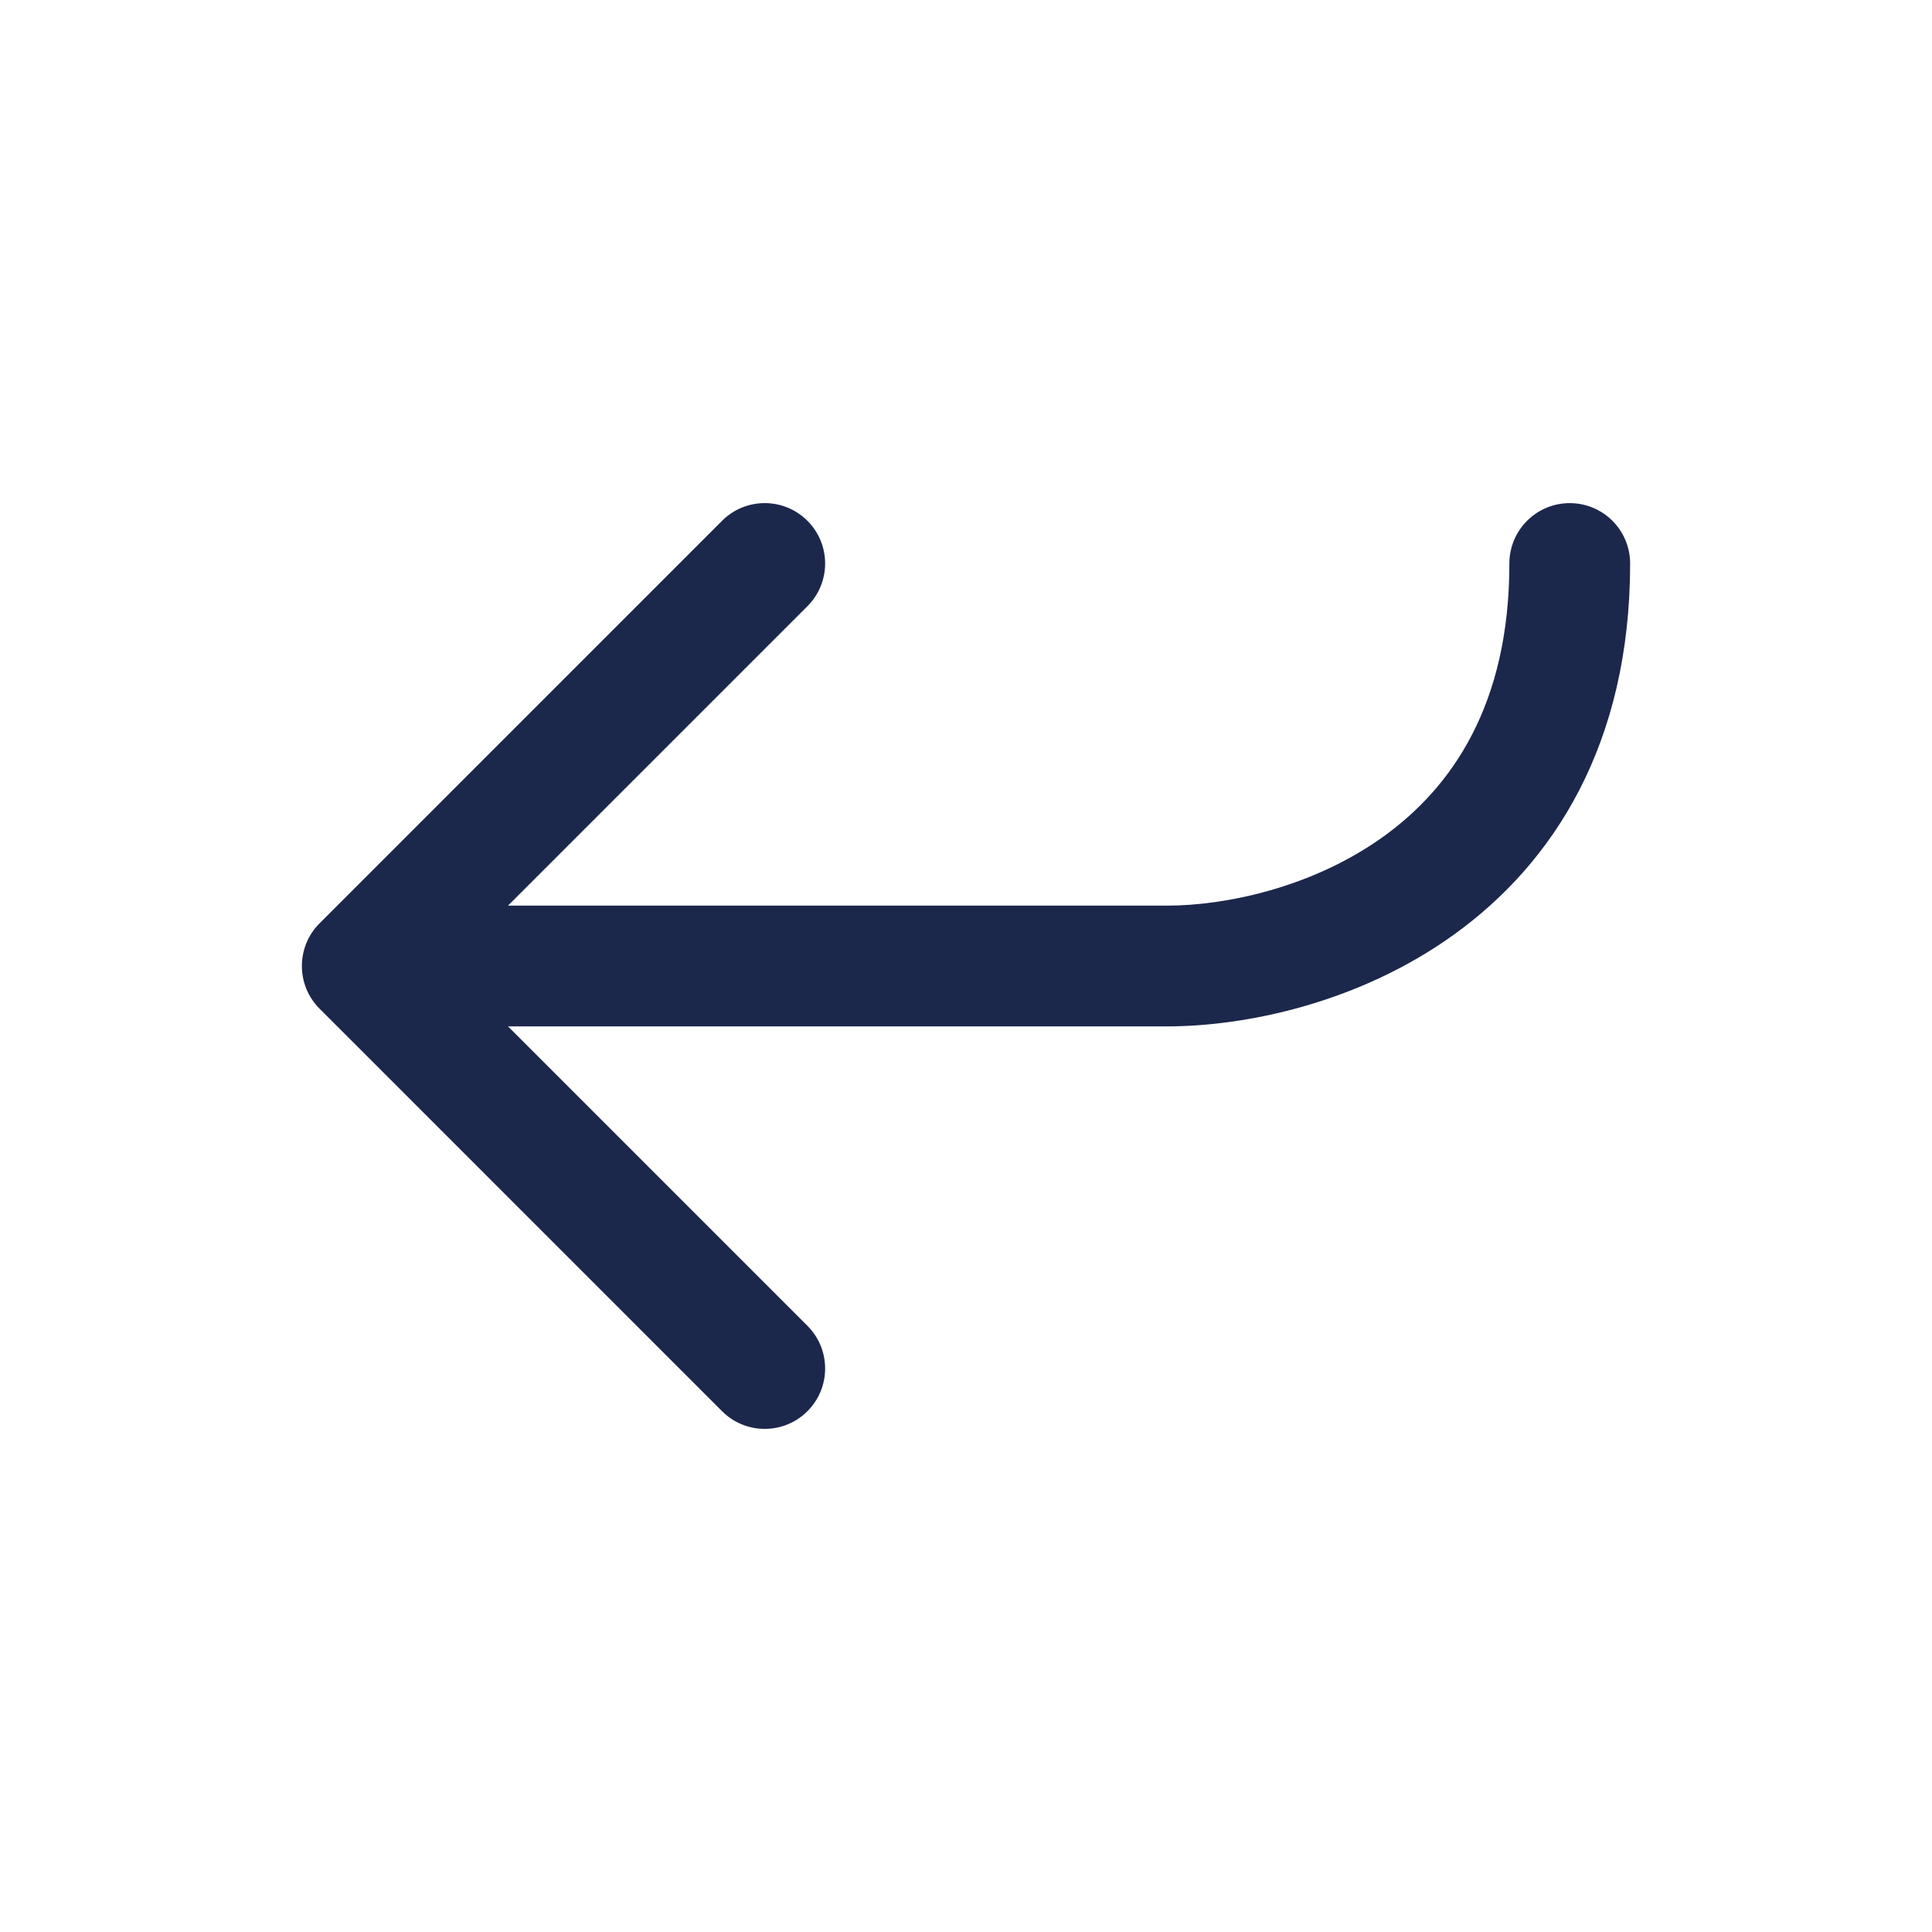
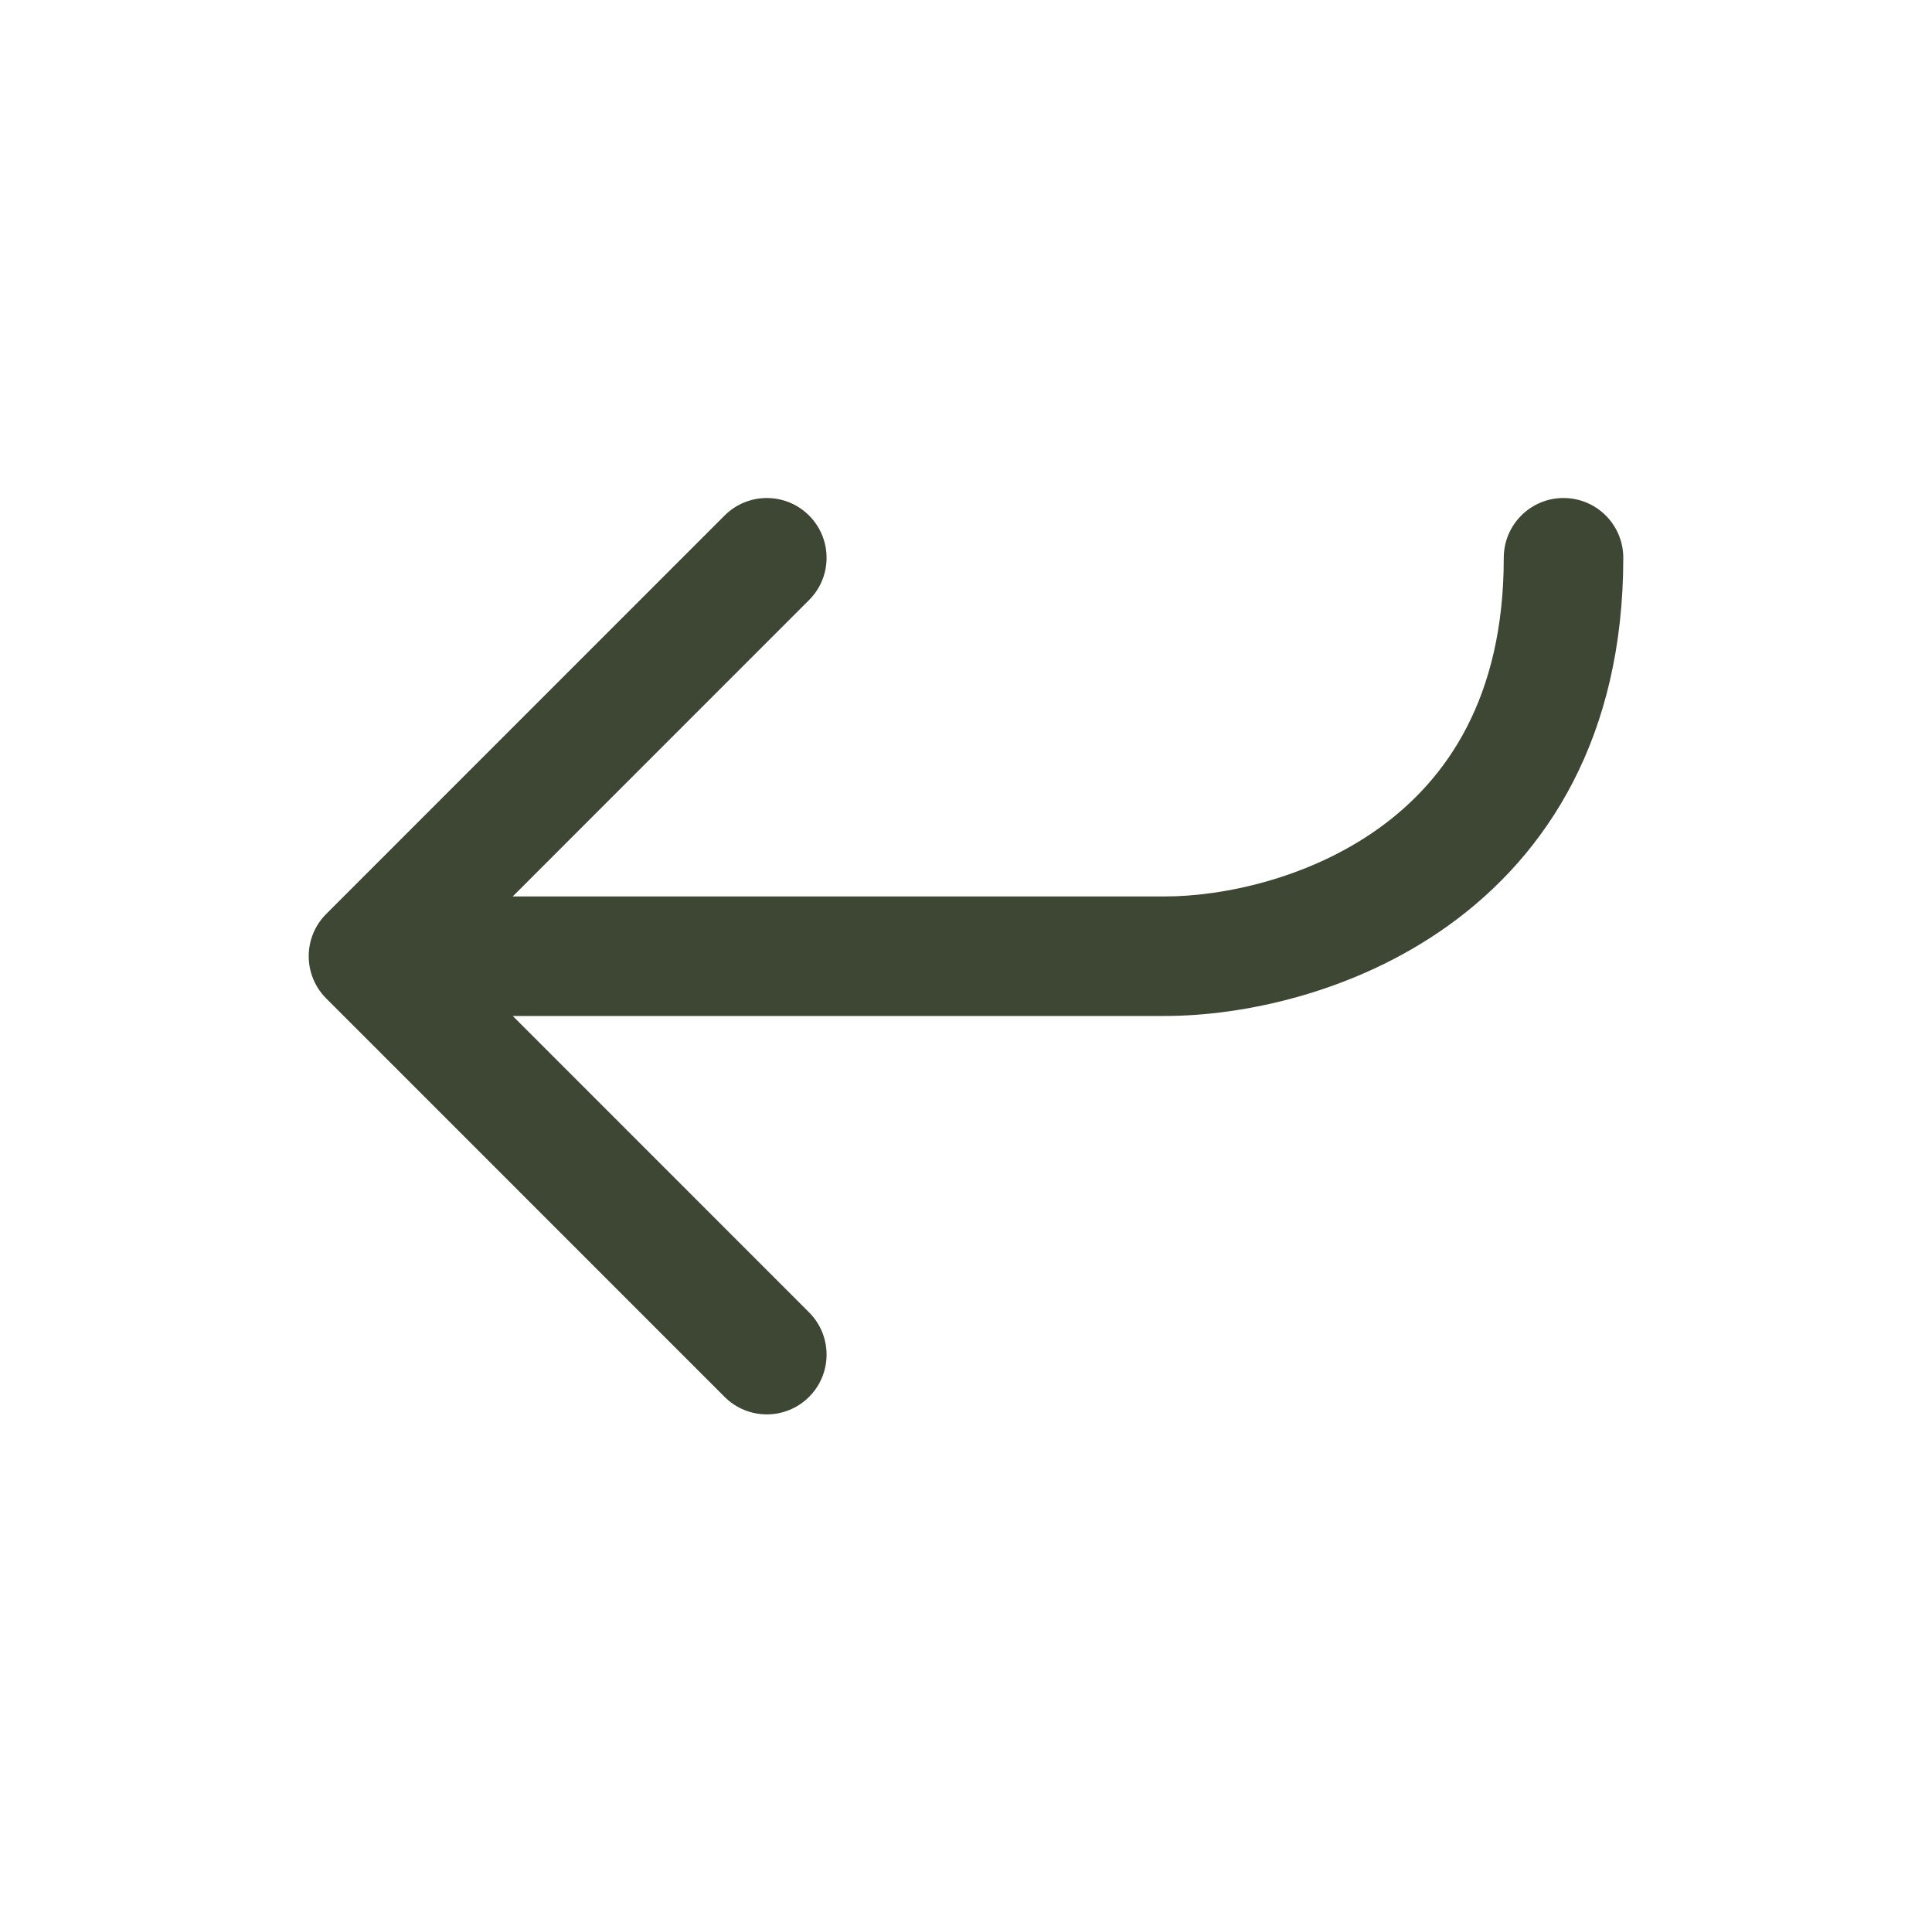
- <svg xmlns="http://www.w3.org/2000/svg" width="64" height="64" viewBox="0 0 64 64" fill="none">
-   <path fill-rule="evenodd" clip-rule="evenodd" d="M52 16.667C53.105 16.667 54 17.562 54 18.667C54 24.652 51.461 28.586 48.169 30.956C44.978 33.254 41.209 34 38.667 34L16.828 34L26.747 43.919C27.529 44.7 27.529 45.967 26.747 46.748C25.966 47.529 24.7 47.529 23.919 46.748L10.586 33.414C9.805 32.633 9.805 31.367 10.586 30.586L23.919 17.252C24.7 16.471 25.966 16.471 26.747 17.252C27.529 18.034 27.529 19.3 26.747 20.081L16.828 30L38.667 30C40.569 30 43.467 29.413 45.831 27.71C48.094 26.081 50 23.348 50 18.667C50 17.562 50.895 16.667 52 16.667Z" fill="#1C274C" />
+ <svg xmlns="http://www.w3.org/2000/svg" width="97" height="96" viewBox="0 0 97 96" fill="none">
+   <path fill-rule="evenodd" clip-rule="evenodd" d="M78.5 25C80.157 25 81.5 26.343 81.5 28C81.5 36.978 77.692 42.878 72.753 46.435C67.967 49.881 62.313 51 58.5 51L25.743 51L40.621 65.879C41.793 67.05 41.793 68.95 40.621 70.121C39.45 71.293 37.55 71.293 36.379 70.121L16.379 50.121C15.207 48.95 15.207 47.05 16.379 45.879L36.379 25.879C37.55 24.707 39.45 24.707 40.621 25.879C41.793 27.05 41.793 28.95 40.621 30.121L25.743 45L58.5 45C61.353 45 65.7 44.119 69.247 41.565C72.641 39.122 75.5 35.022 75.5 28C75.5 26.343 76.843 25 78.5 25Z" fill="#3D4734" />
</svg>
